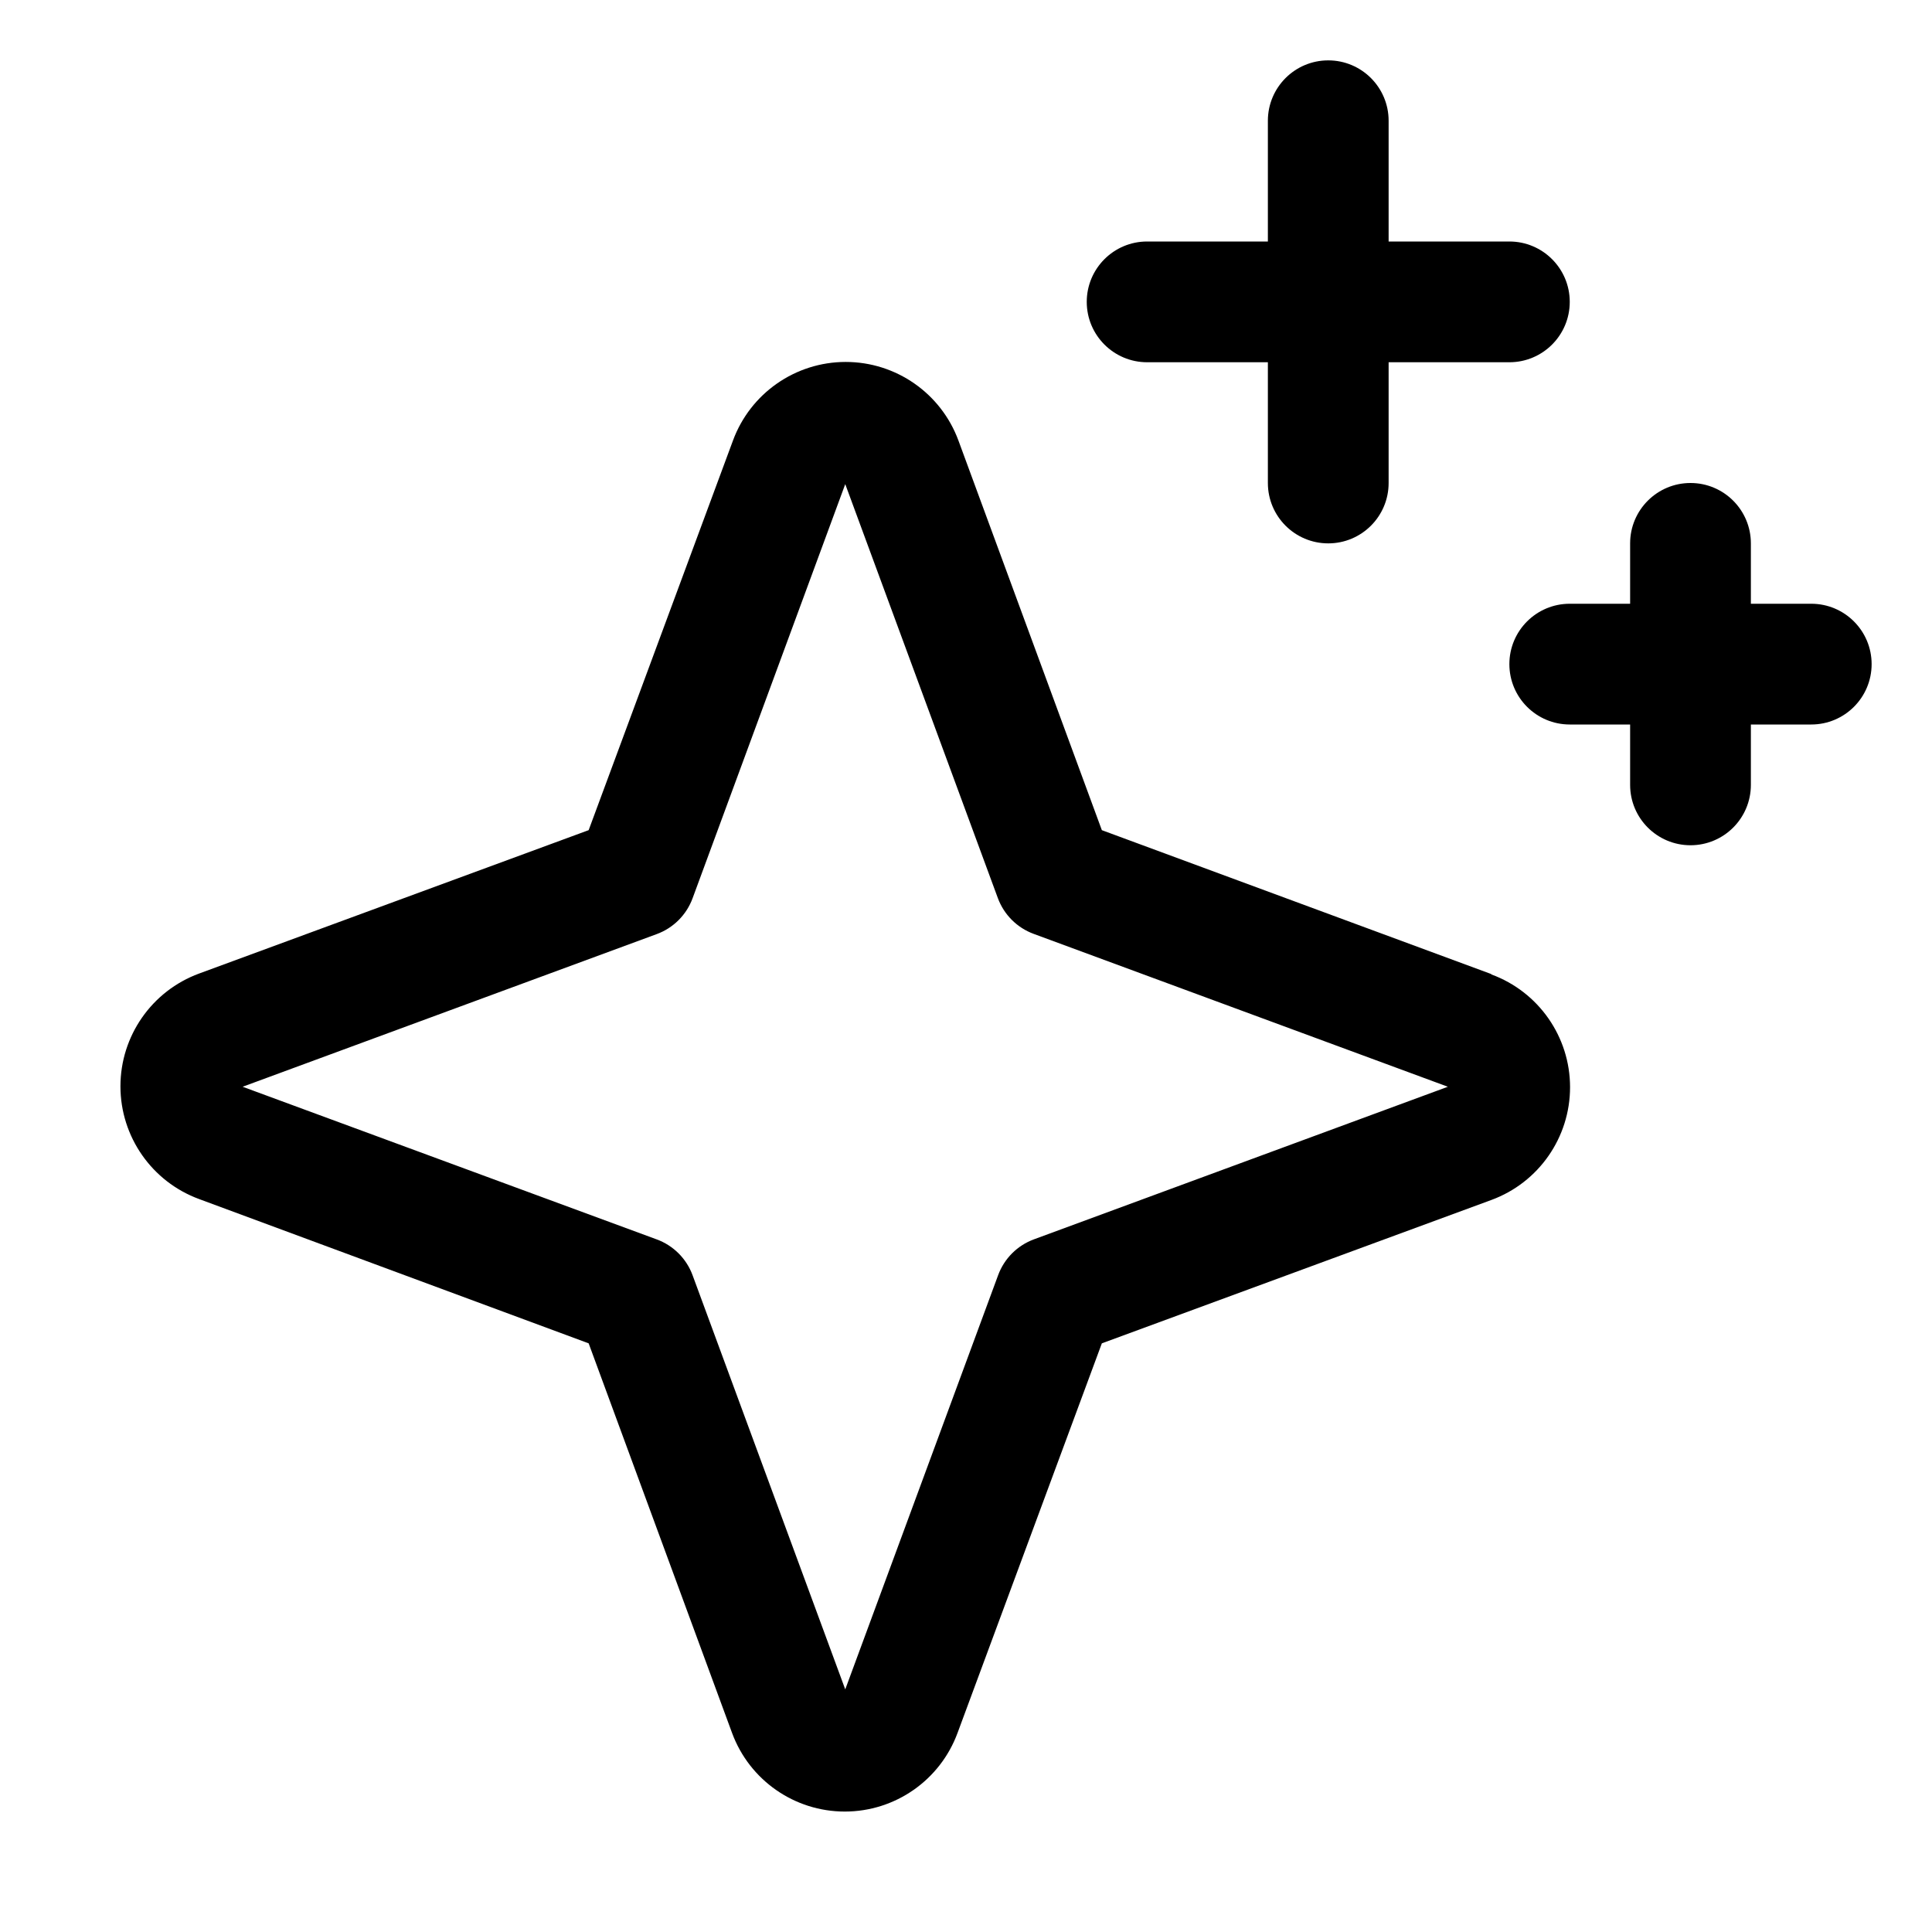
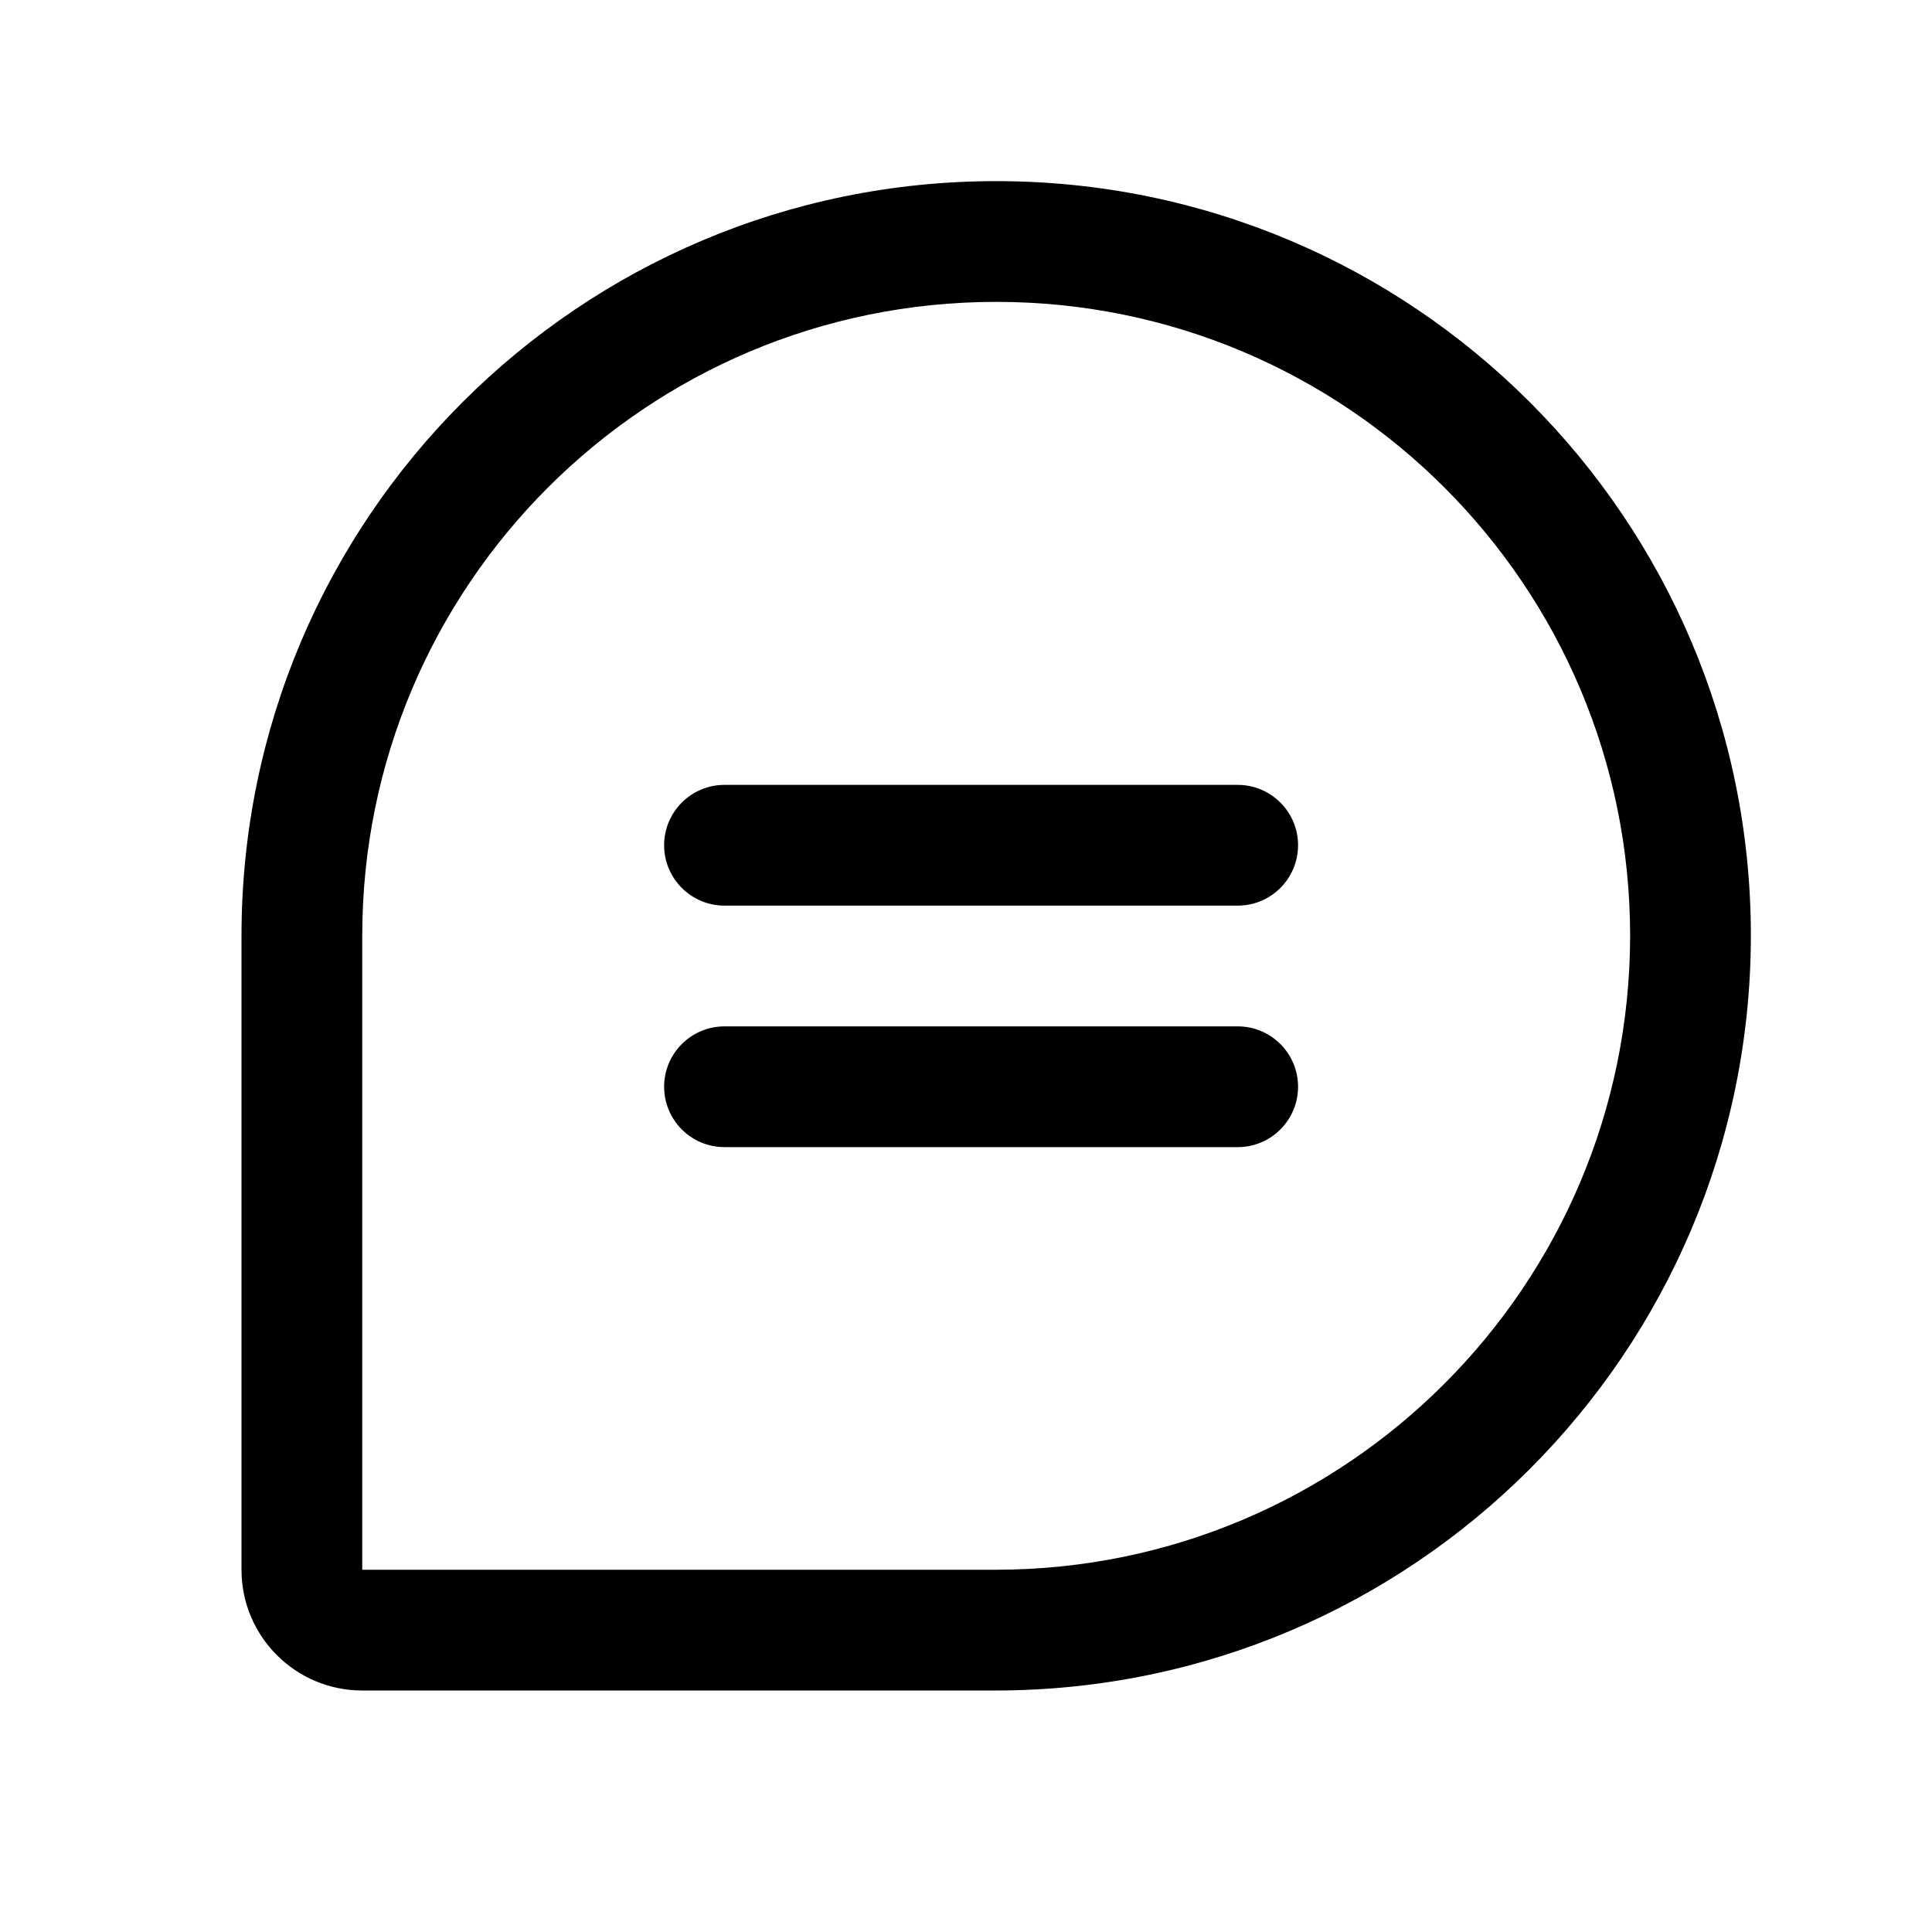
<svg xmlns="http://www.w3.org/2000/svg" viewBox="0 0 256 256" fill="currentColor">
-   <path d="M197.58,129.06,146,110l-19-51.62a15.92,15.92,0,0,0-29.88,0L78,110l-51.62,19a15.92,15.92,0,0,0,0,29.88L78,178l19,51.62a15.92,15.92,0,0,0,29.88,0L146,178l51.62-19a15.92,15.92,0,0,0,0-29.88ZM137,164.22a8,8,0,0,0-4.74,4.74L112,223.85,91.78,169A8,8,0,0,0,87,164.22L32.15,144,87,123.78A8,8,0,0,0,91.78,119L112,64.15,132.22,119a8,8,0,0,0,4.74,4.74L191.85,144ZM144,40a8,8,0,0,1,8-8h16V16a8,8,0,0,1,16,0V32h16a8,8,0,0,1,0,16H184V64a8,8,0,0,1-16,0V48H152A8,8,0,0,1,144,40ZM248,88a8,8,0,0,1-8,8h-8v8a8,8,0,0,1-16,0V96h-8a8,8,0,0,1,0-16h8V72a8,8,0,0,1,16,0v8h8A8,8,0,0,1,248,88Z" />
+   <path d="M172,112a8,8,0,0,1-8,8H96a8,8,0,0,1,0-16h68A8,8,0,0,1,172,112Zm-8,24H96a8,8,0,0,0,0,16h68a8,8,0,0,0,0-16Zm68-12A100.11,100.11,0,0,1,132,224H48a16,16,0,0,1-16-16V124a100,100,0,0,1,200,0Zm-16,0a84,84,0,0,0-168,0v84h84A84.09,84.09,0,0,0,216,124Z" />
</svg>
